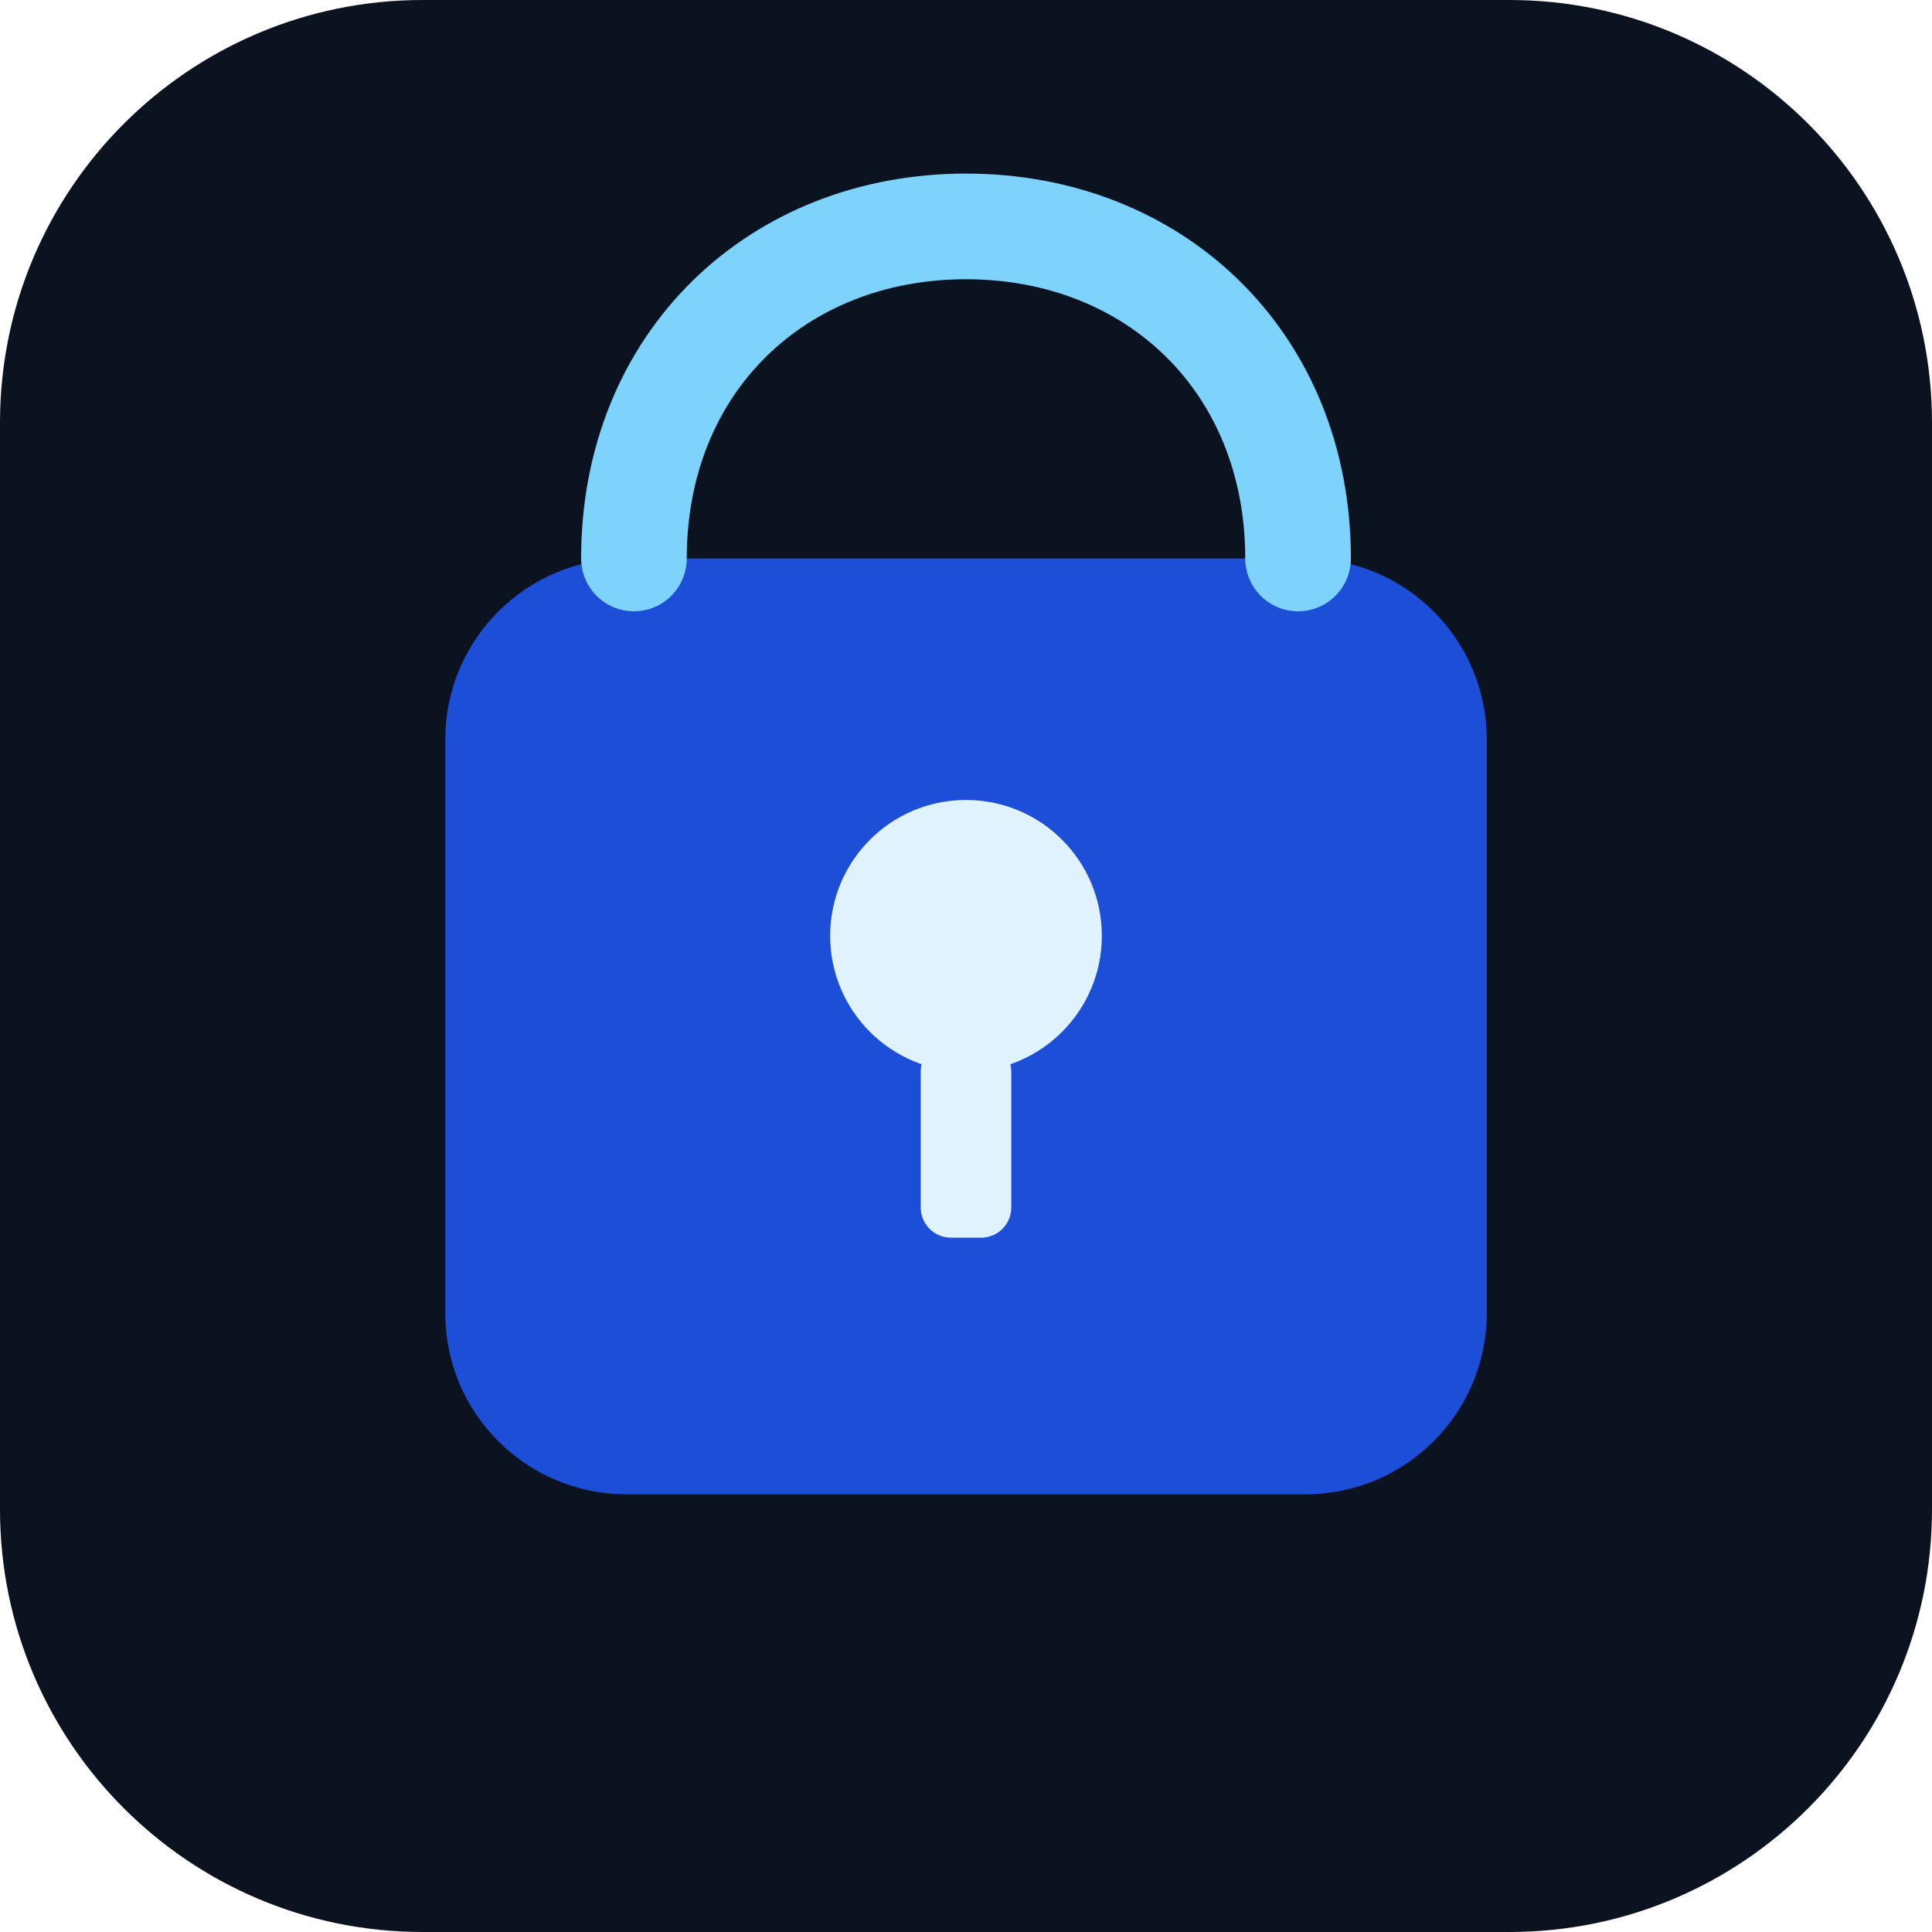
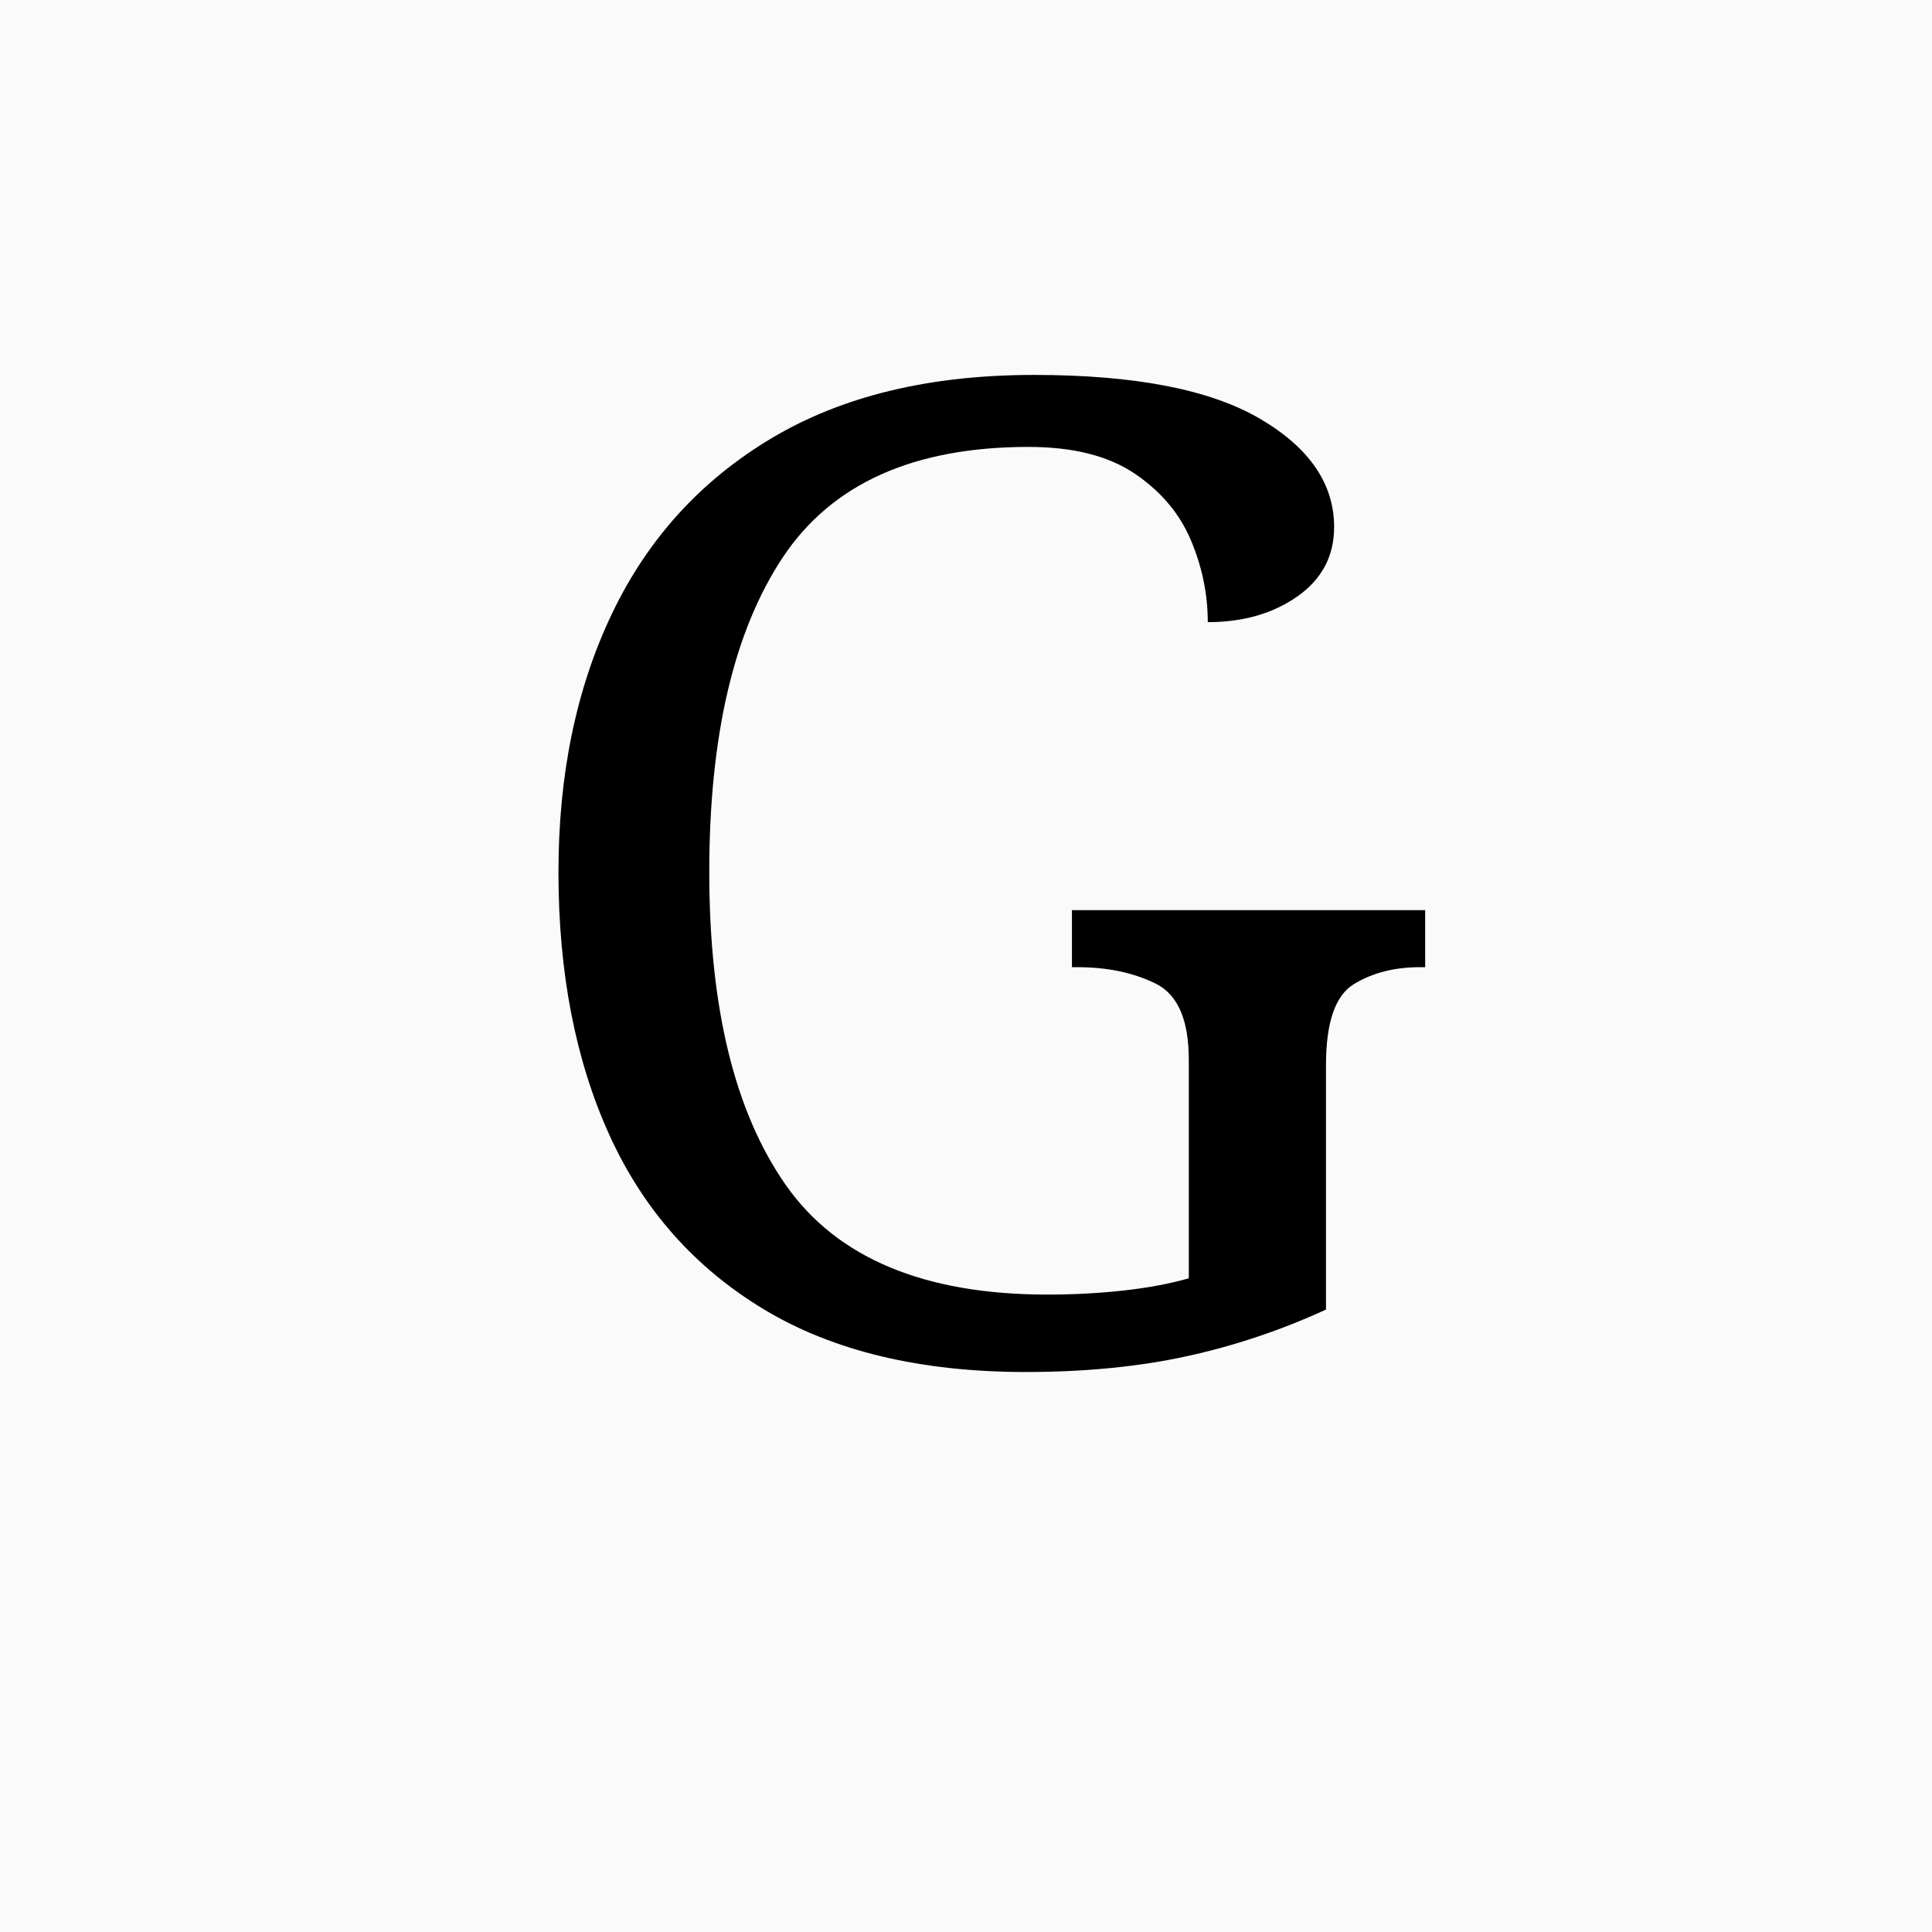
<svg xmlns="http://www.w3.org/2000/svg" viewBox="0 0 512 512">
-   <rect width="512" height="512" rx="112" fill="#0B1220" />
-   <rect x="118" y="148" width="276" height="248" rx="48" fill="#1D4ED8" />
-   <circle cx="256" cy="248" r="36" fill="#E0F2FE" />
-   <rect x="244" y="276" width="24" height="52" rx="8" fill="#E0F2FE" />
-   <path d="M168 148c0-52 38-88 88-88s88 36 88 88" fill="none" stroke="#7DD3FC" stroke-width="28" stroke-linecap="round" />
+   <rect width="512" height="512" fill="#fafafa" />
+   <text x="256" y="360" text-anchor="middle" font-family="Georgia, serif" font-size="360" fill="#000000">G</text>
</svg>
